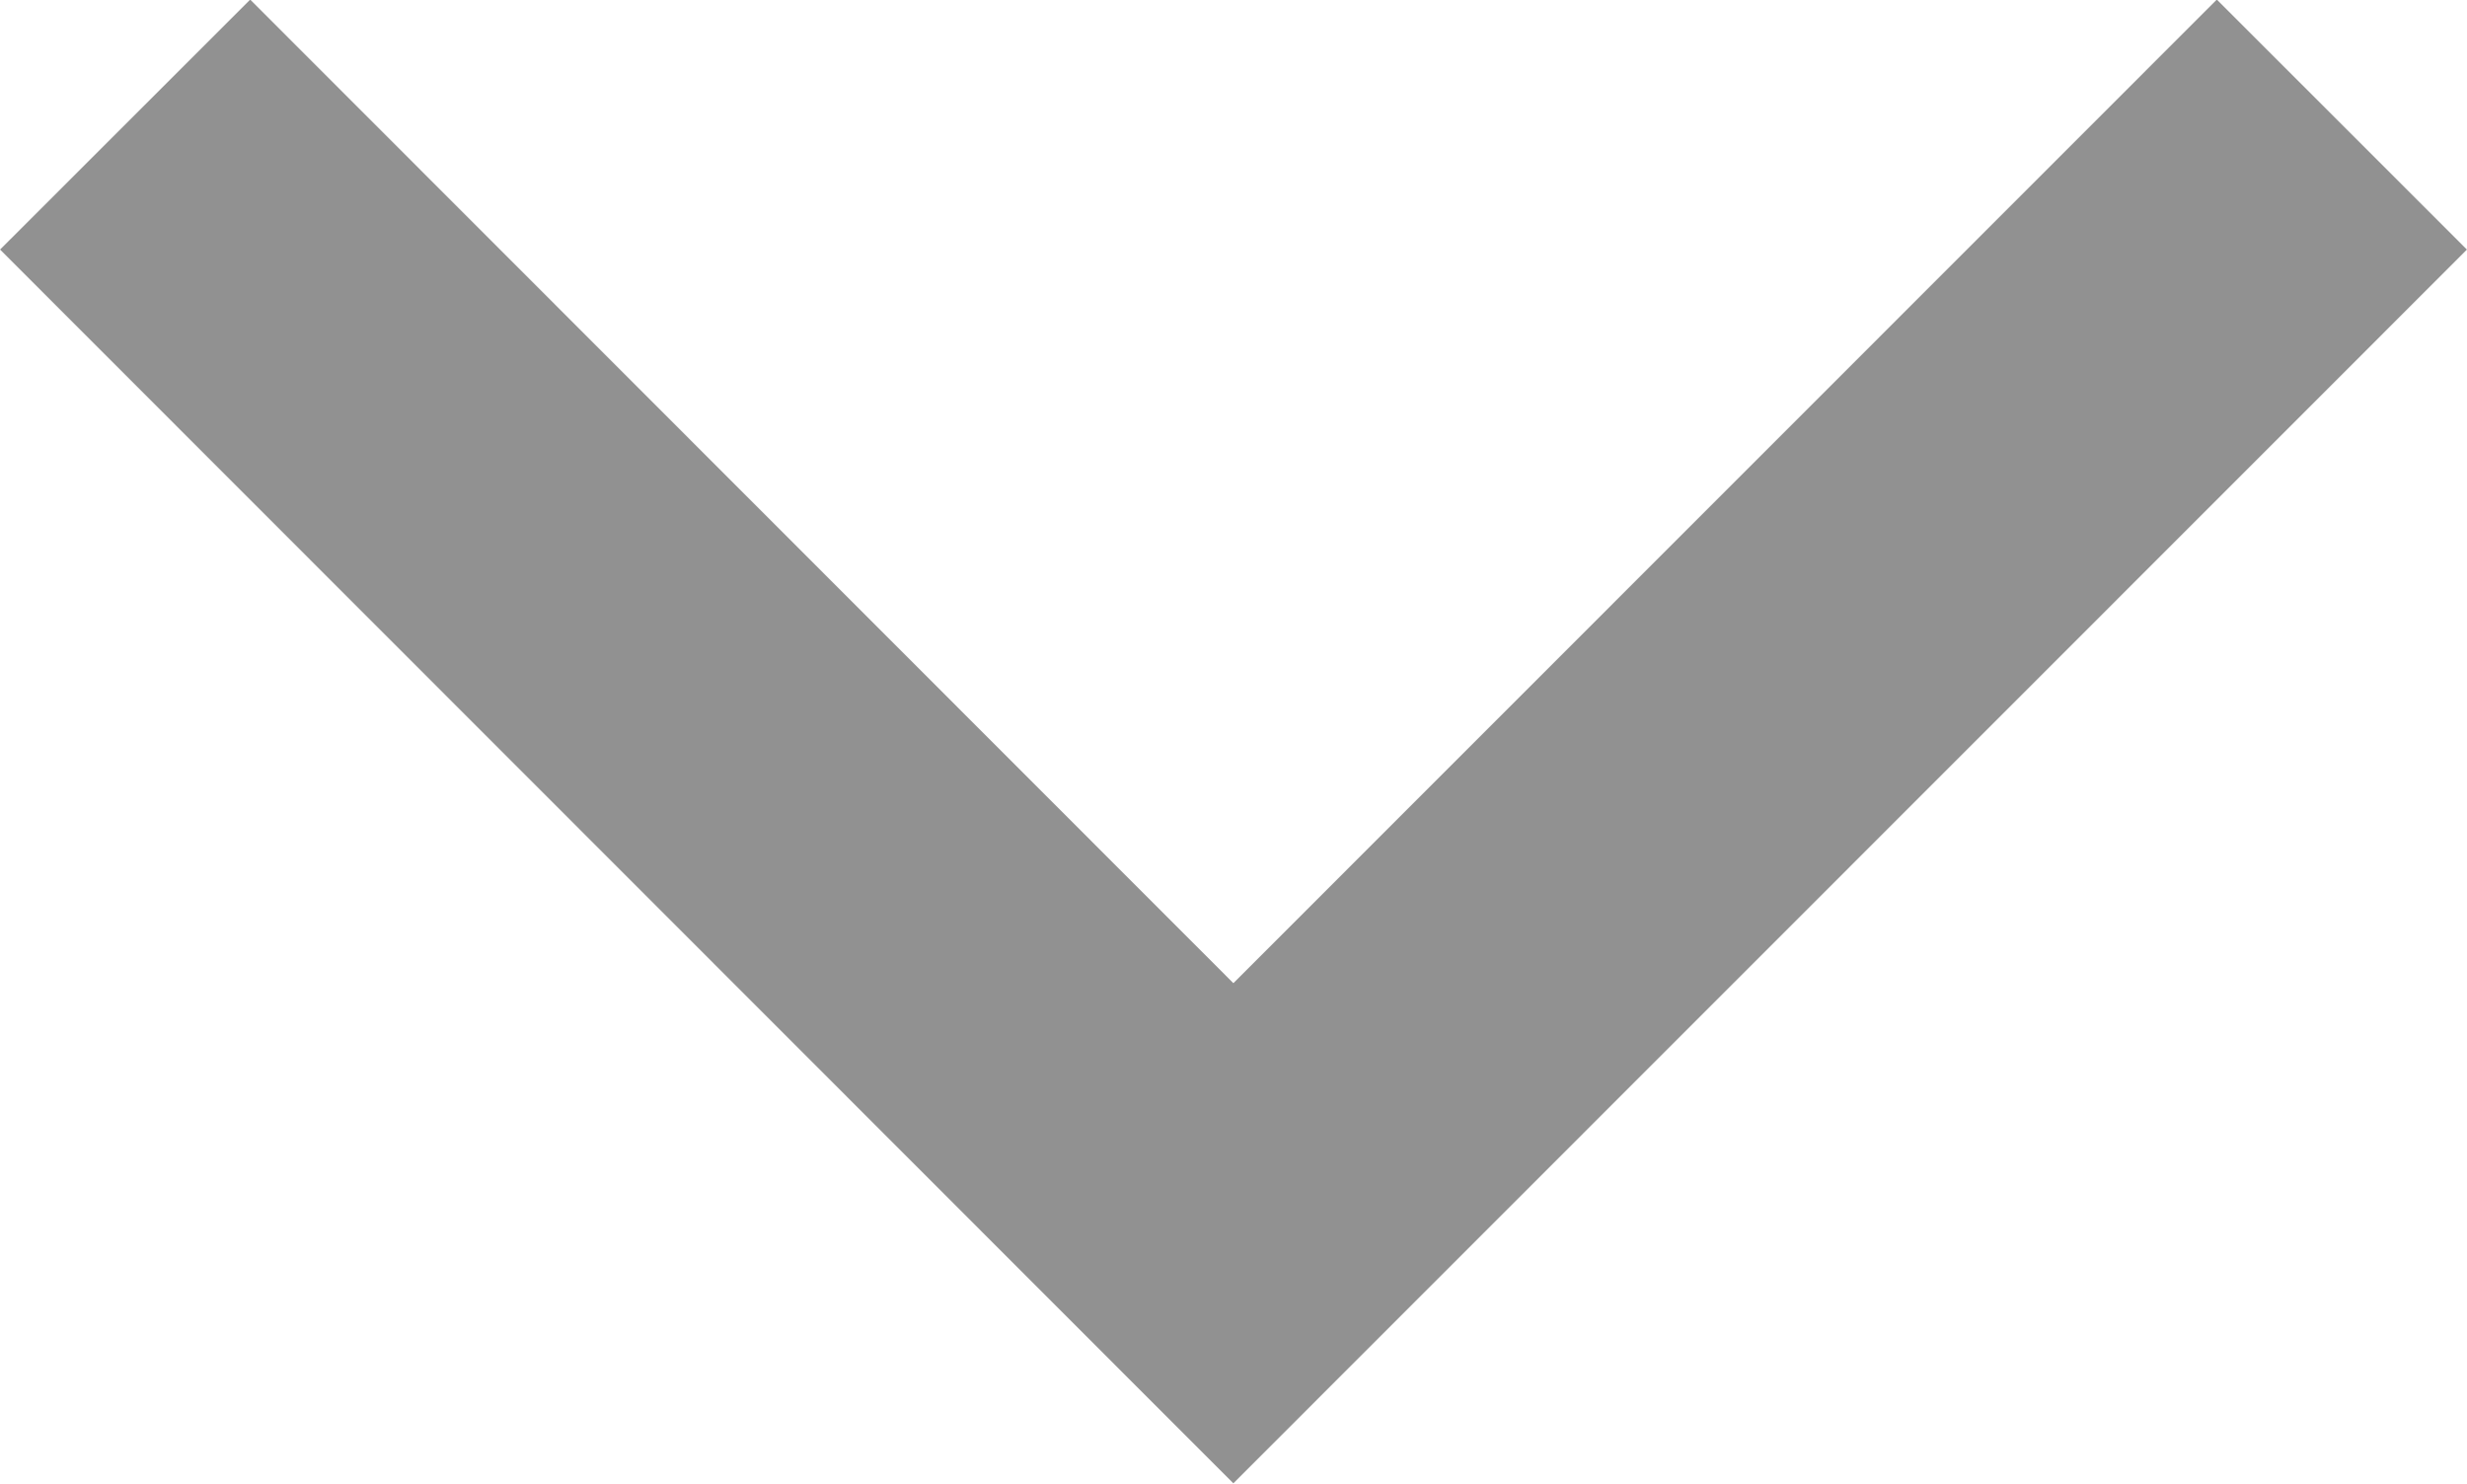
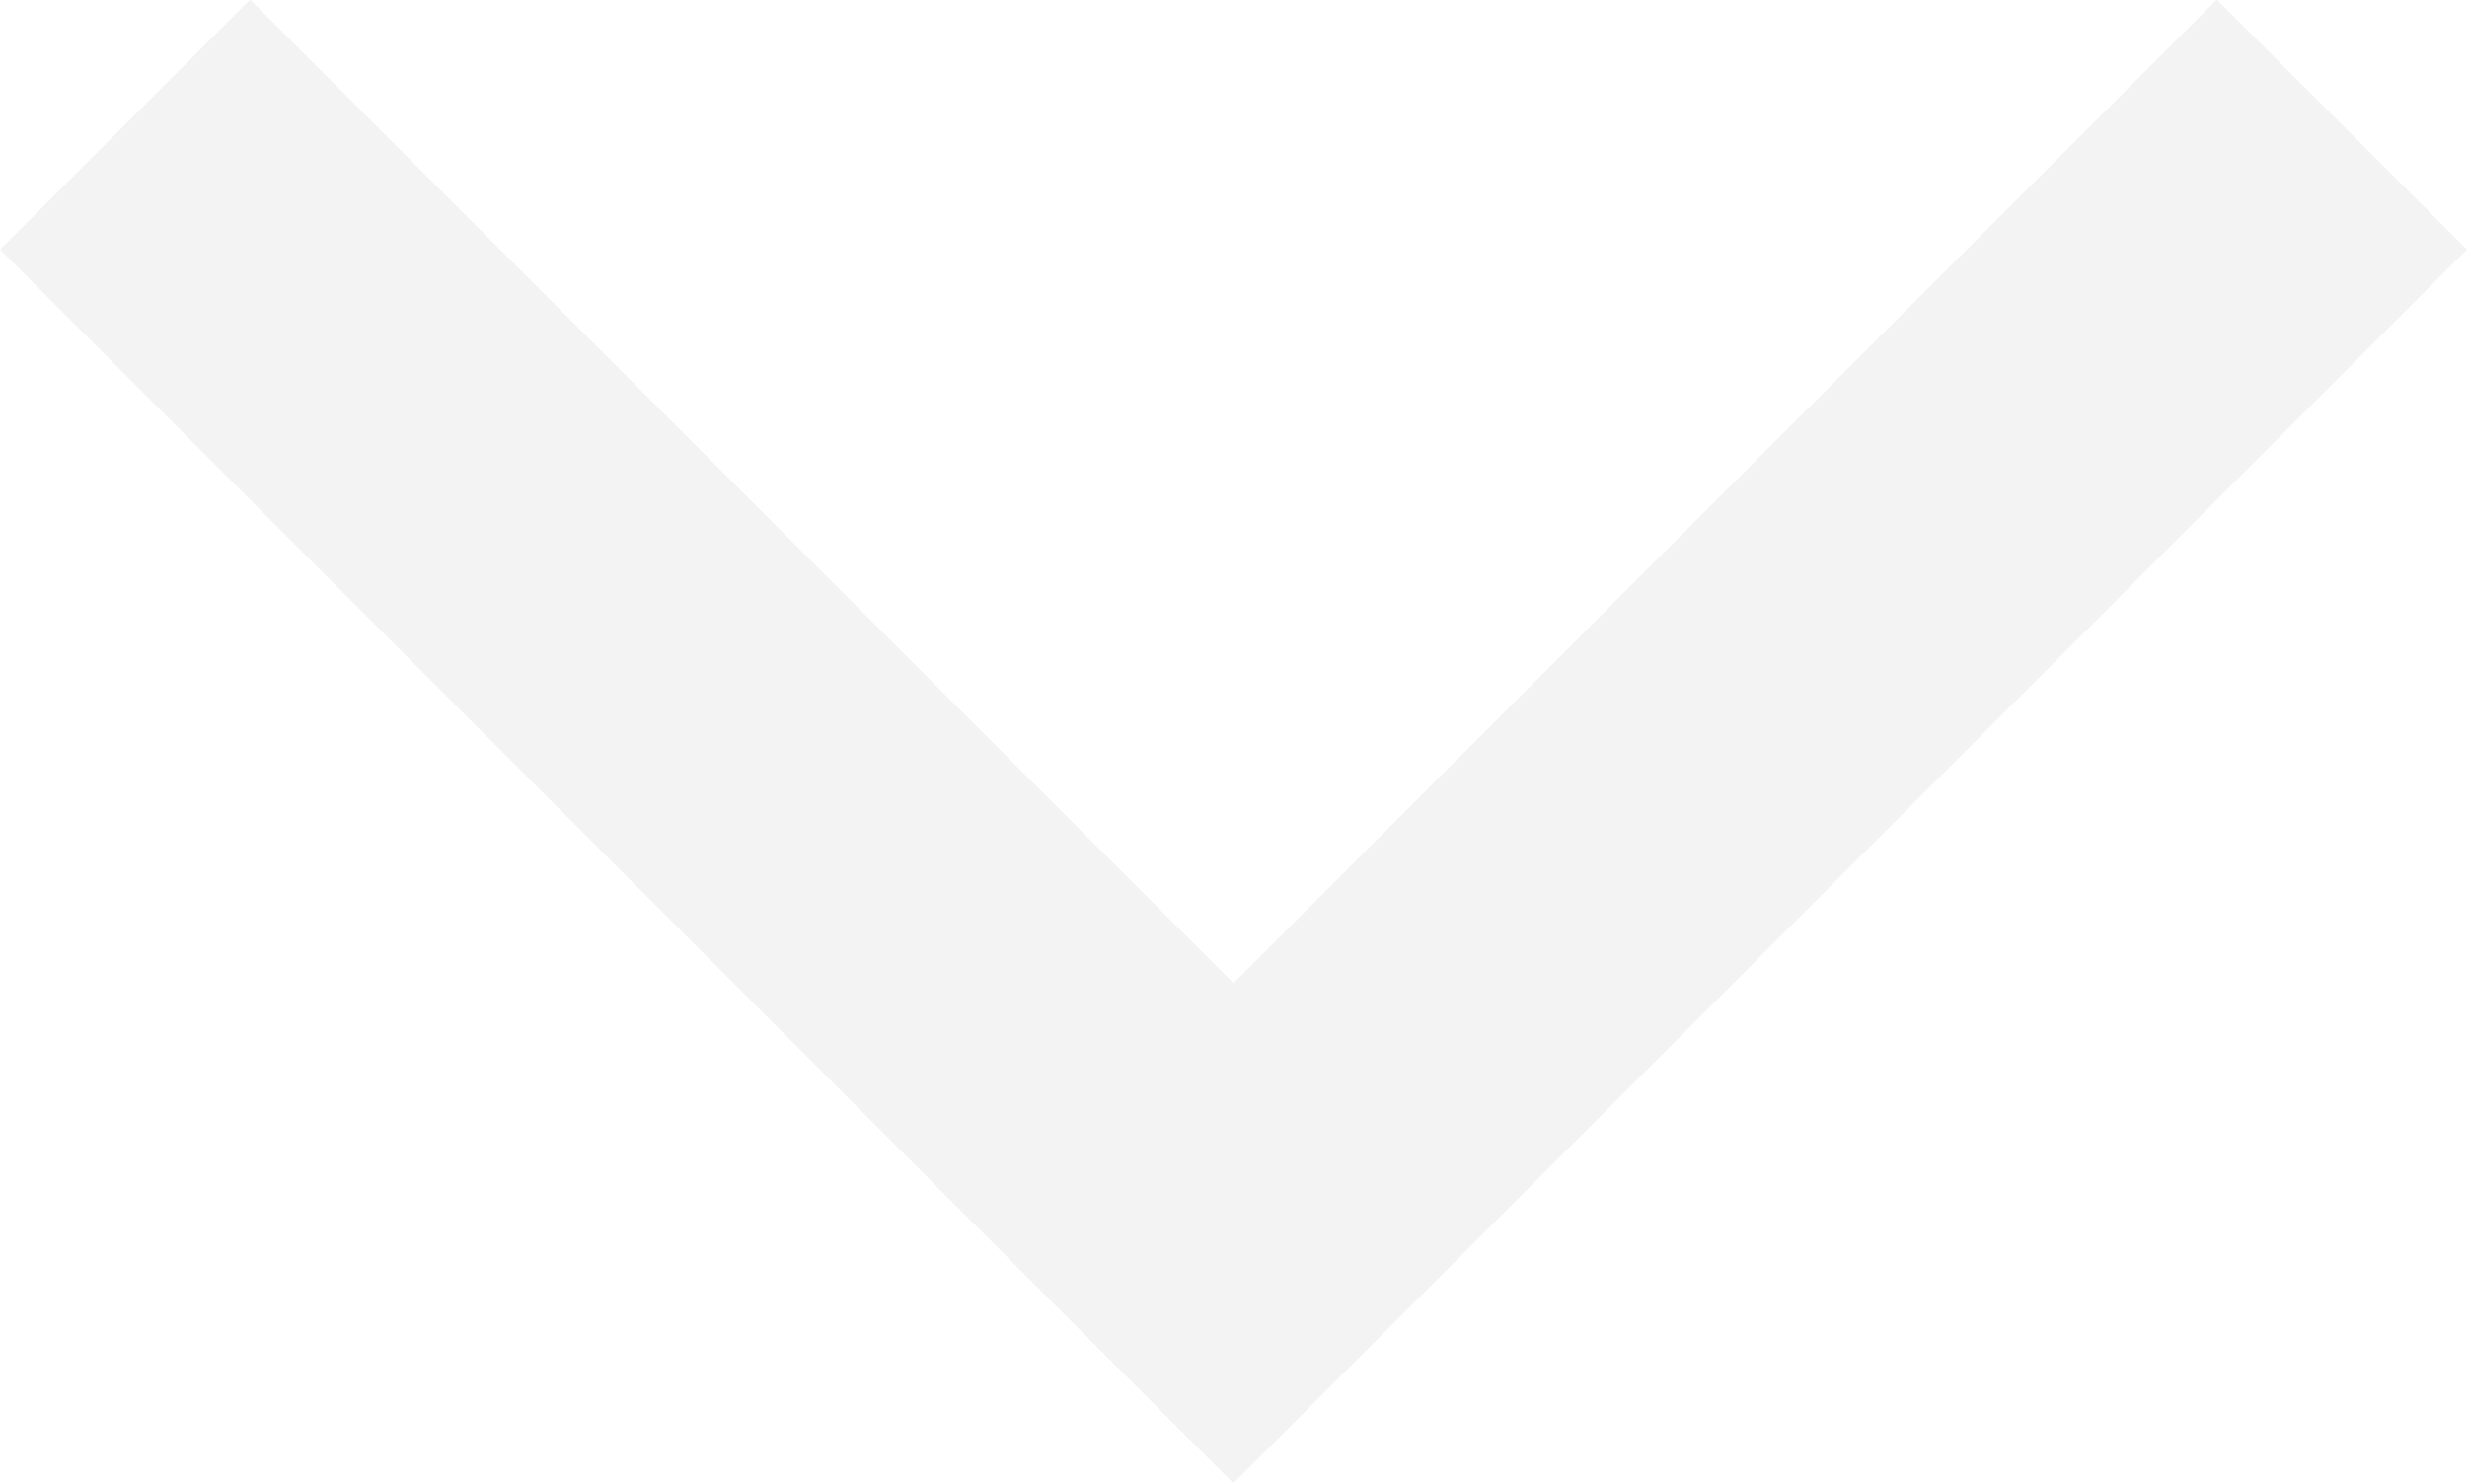
<svg xmlns="http://www.w3.org/2000/svg" width="9.069" height="5.454" viewBox="0 0 9.069 5.454">
-   <path d="M0,0,4.074,4.076,8.149,0" transform="translate(0.46 0.458)" fill="none" stroke="#919191" stroke-miterlimit="10" stroke-width="1.3" />
+   <path d="M0,0,4.074,4.076,8.149,0" transform="translate(0.46 0.458)" fill="none" stroke="#f3f3f3" stroke-miterlimit="10" stroke-width="1.3" />
</svg>
